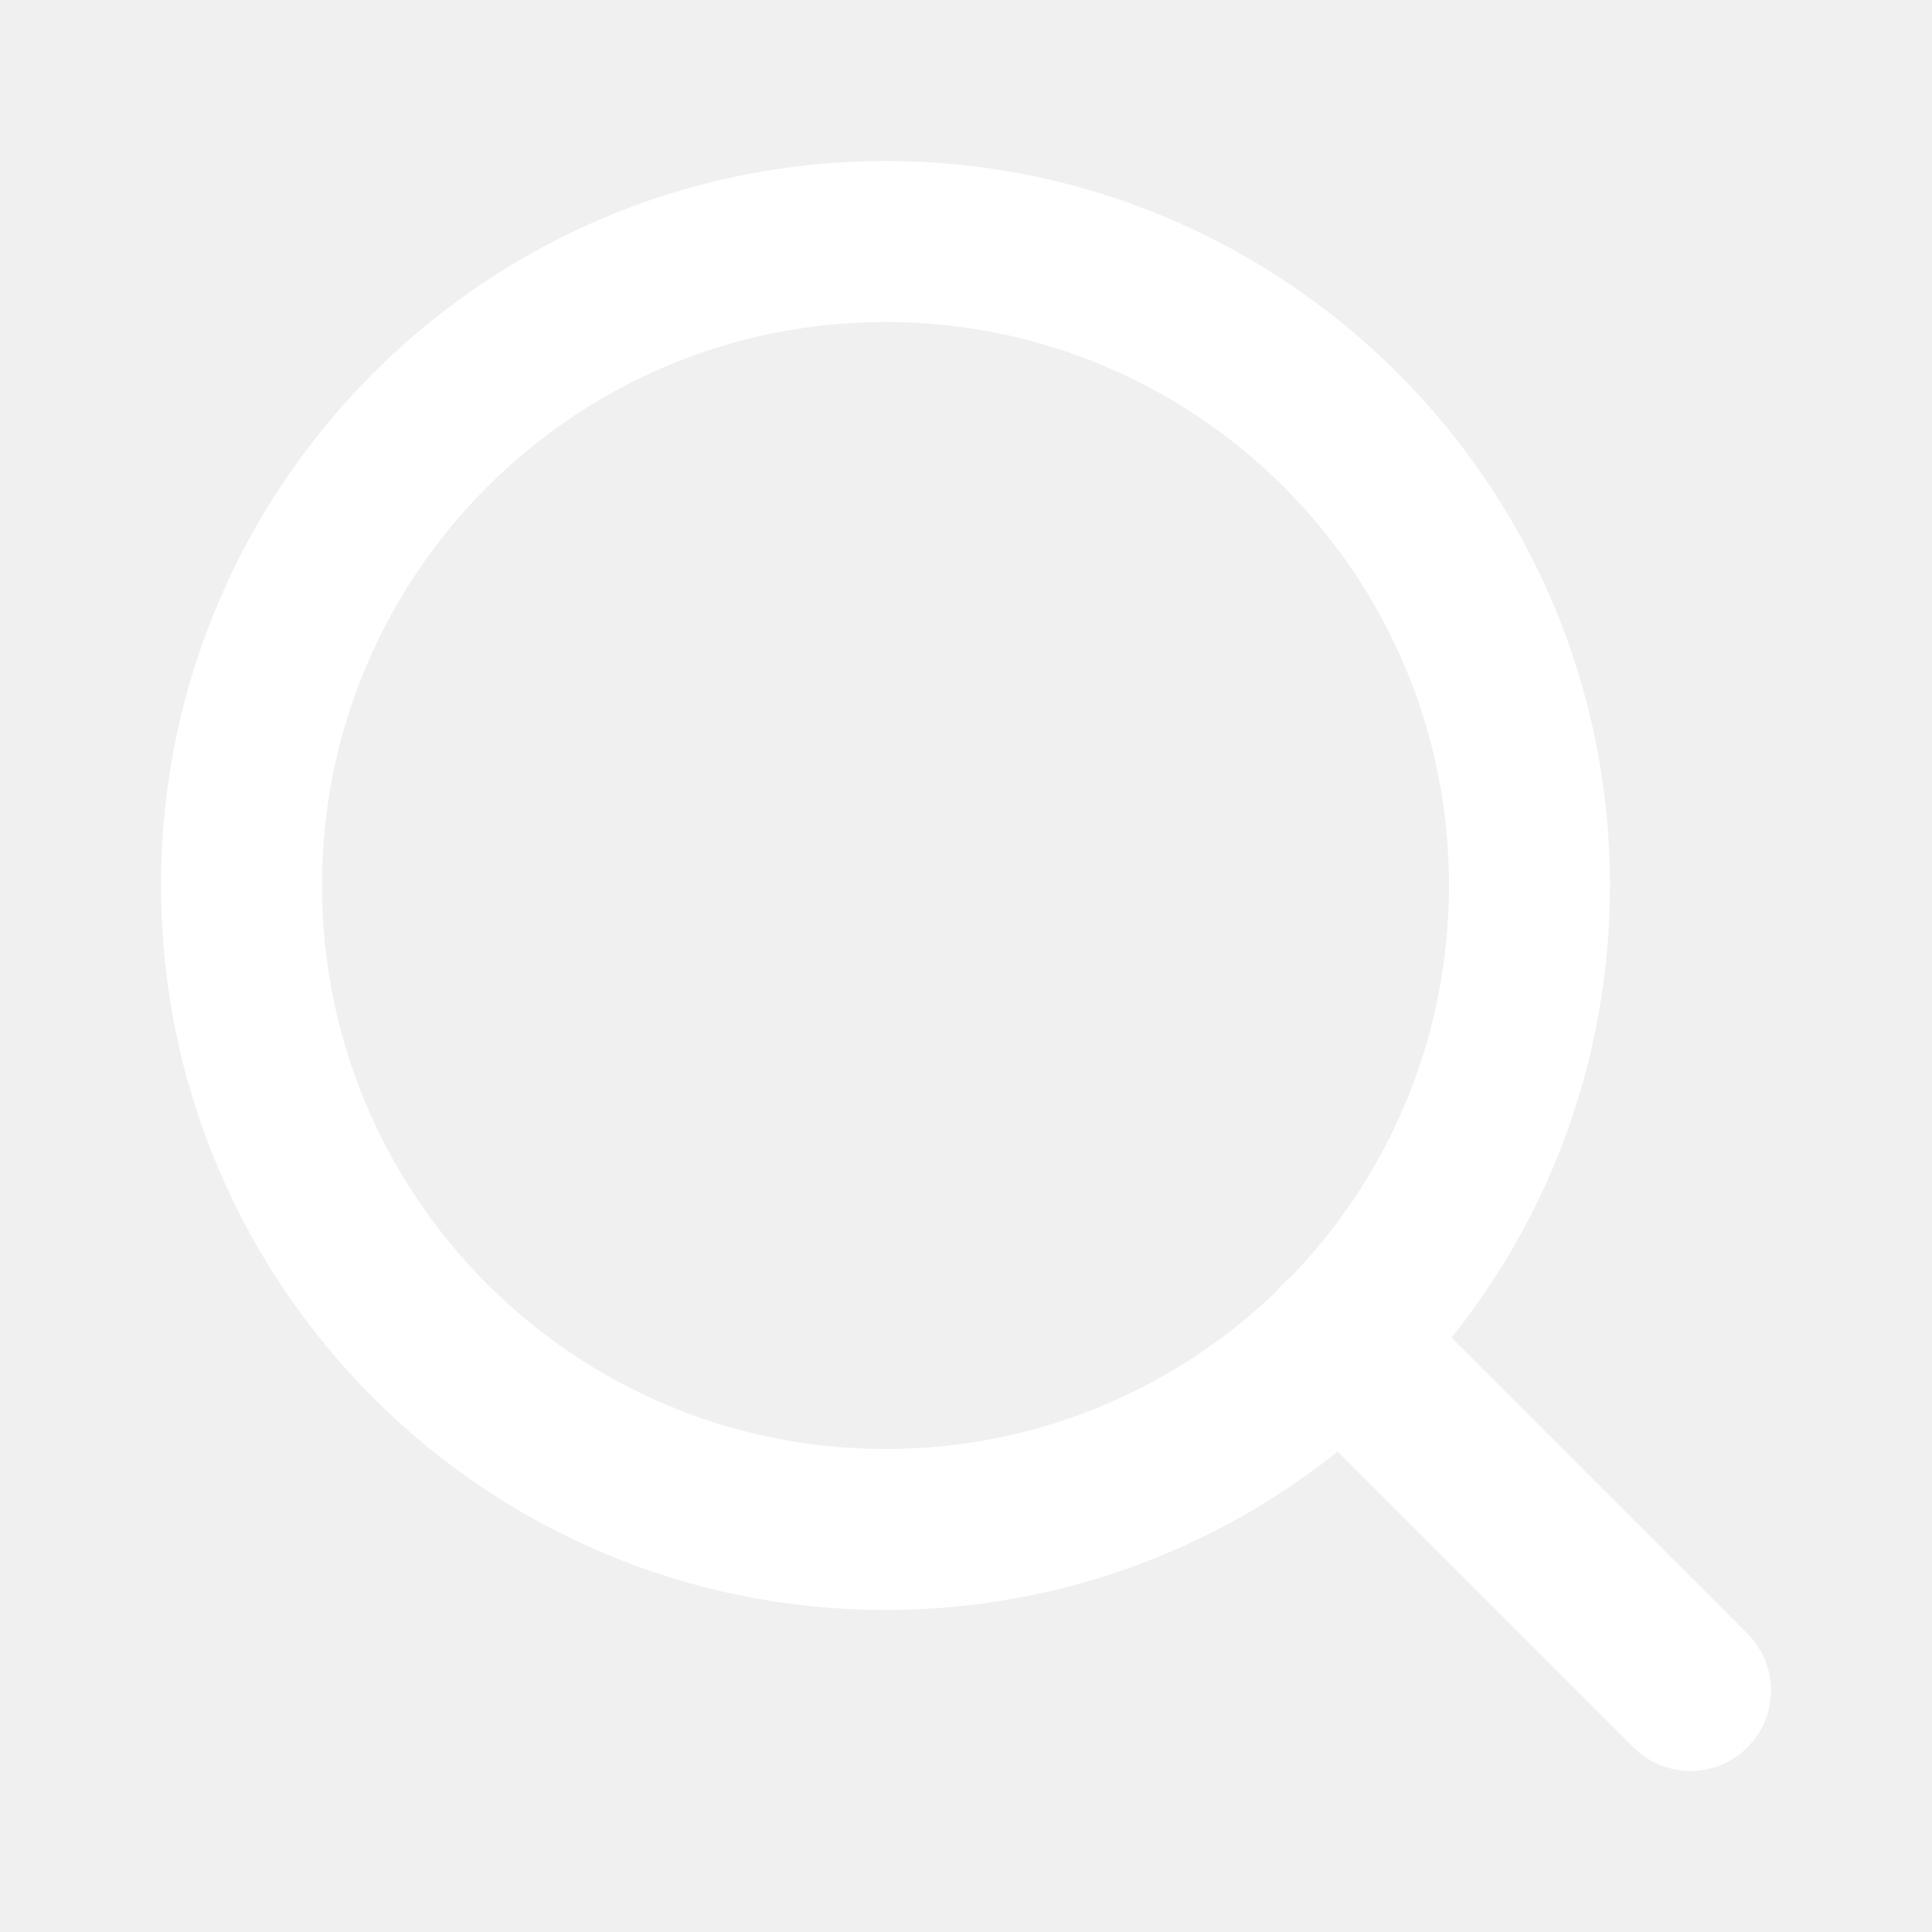
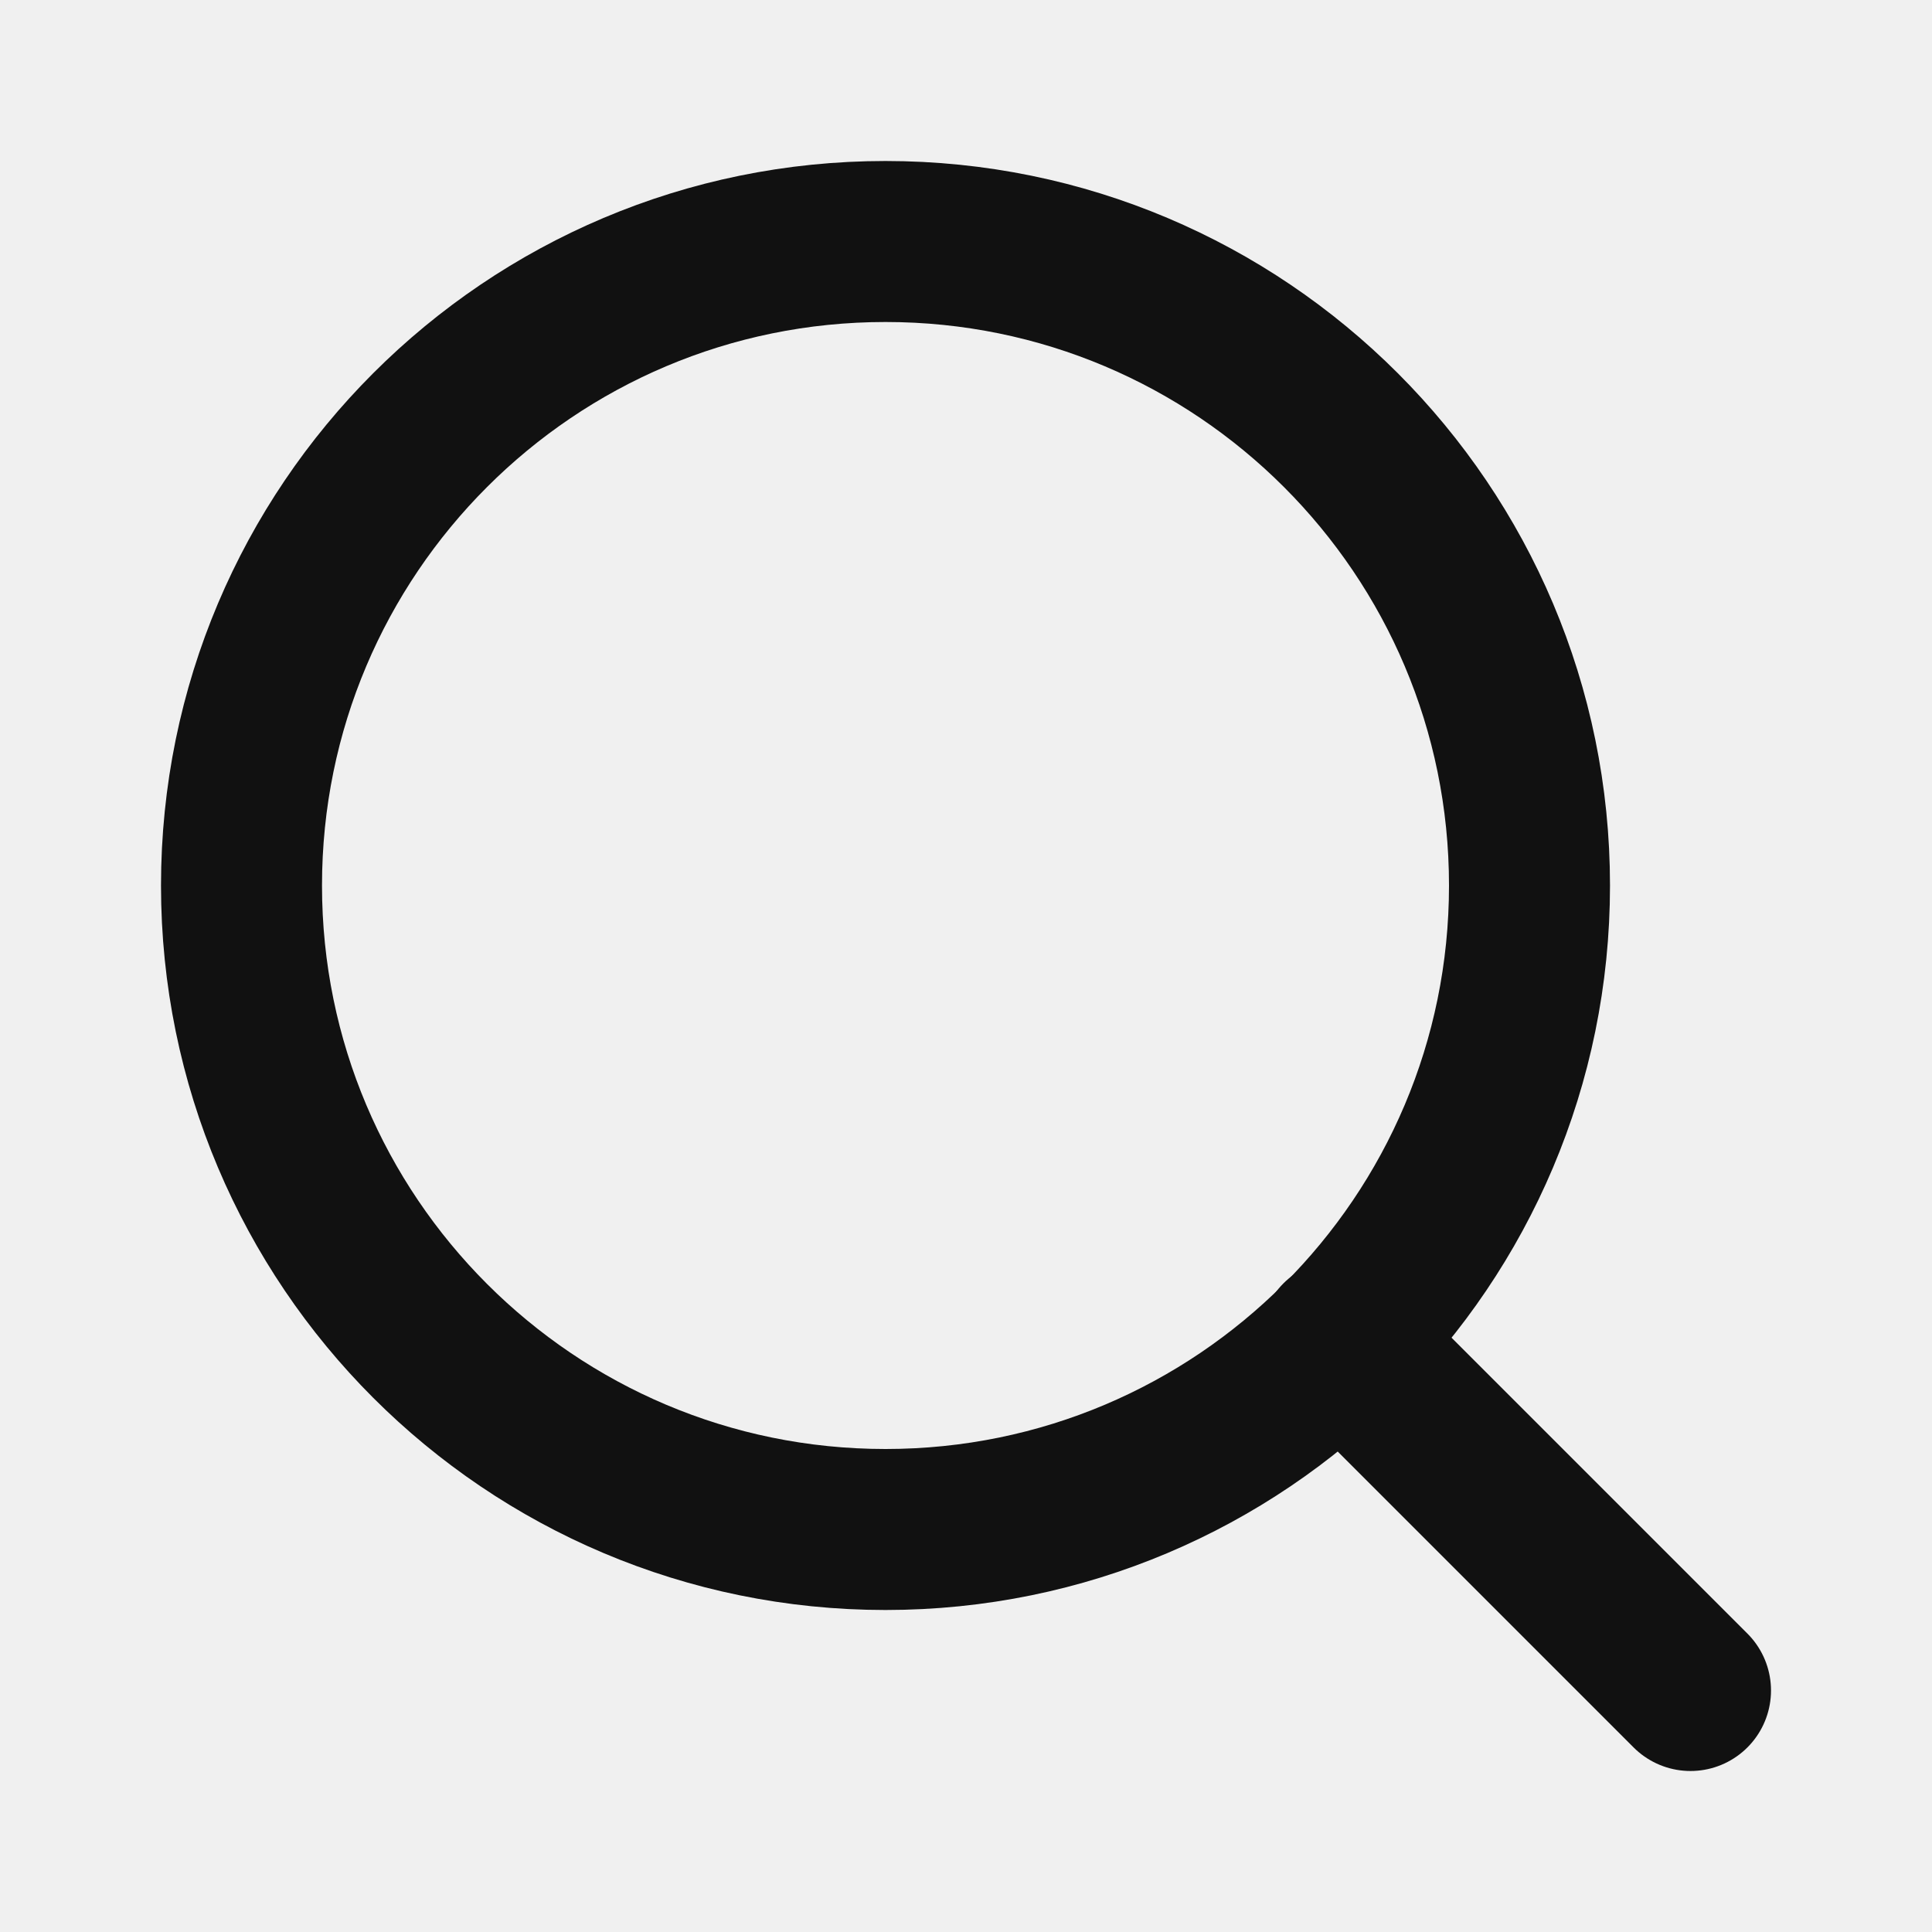
- <svg xmlns="http://www.w3.org/2000/svg" width="24" height="24" viewBox="0 0 24 24" fill="none" stroke="#ffffff" stroke-width="2" stroke-linecap="round" stroke-linejoin="round" class="feather feather-search">
+ <svg xmlns="http://www.w3.org/2000/svg" width="24" height="24" viewBox="0 0 24 24" fill="none" stroke="#111" stroke-width="2" stroke-linecap="round" stroke-linejoin="round" class="feather feather-search">
  <circle cx="11" cy="11" r="8" />
  <line x1="21" y1="21" x2="16.65" y2="16.65" />
</svg>
